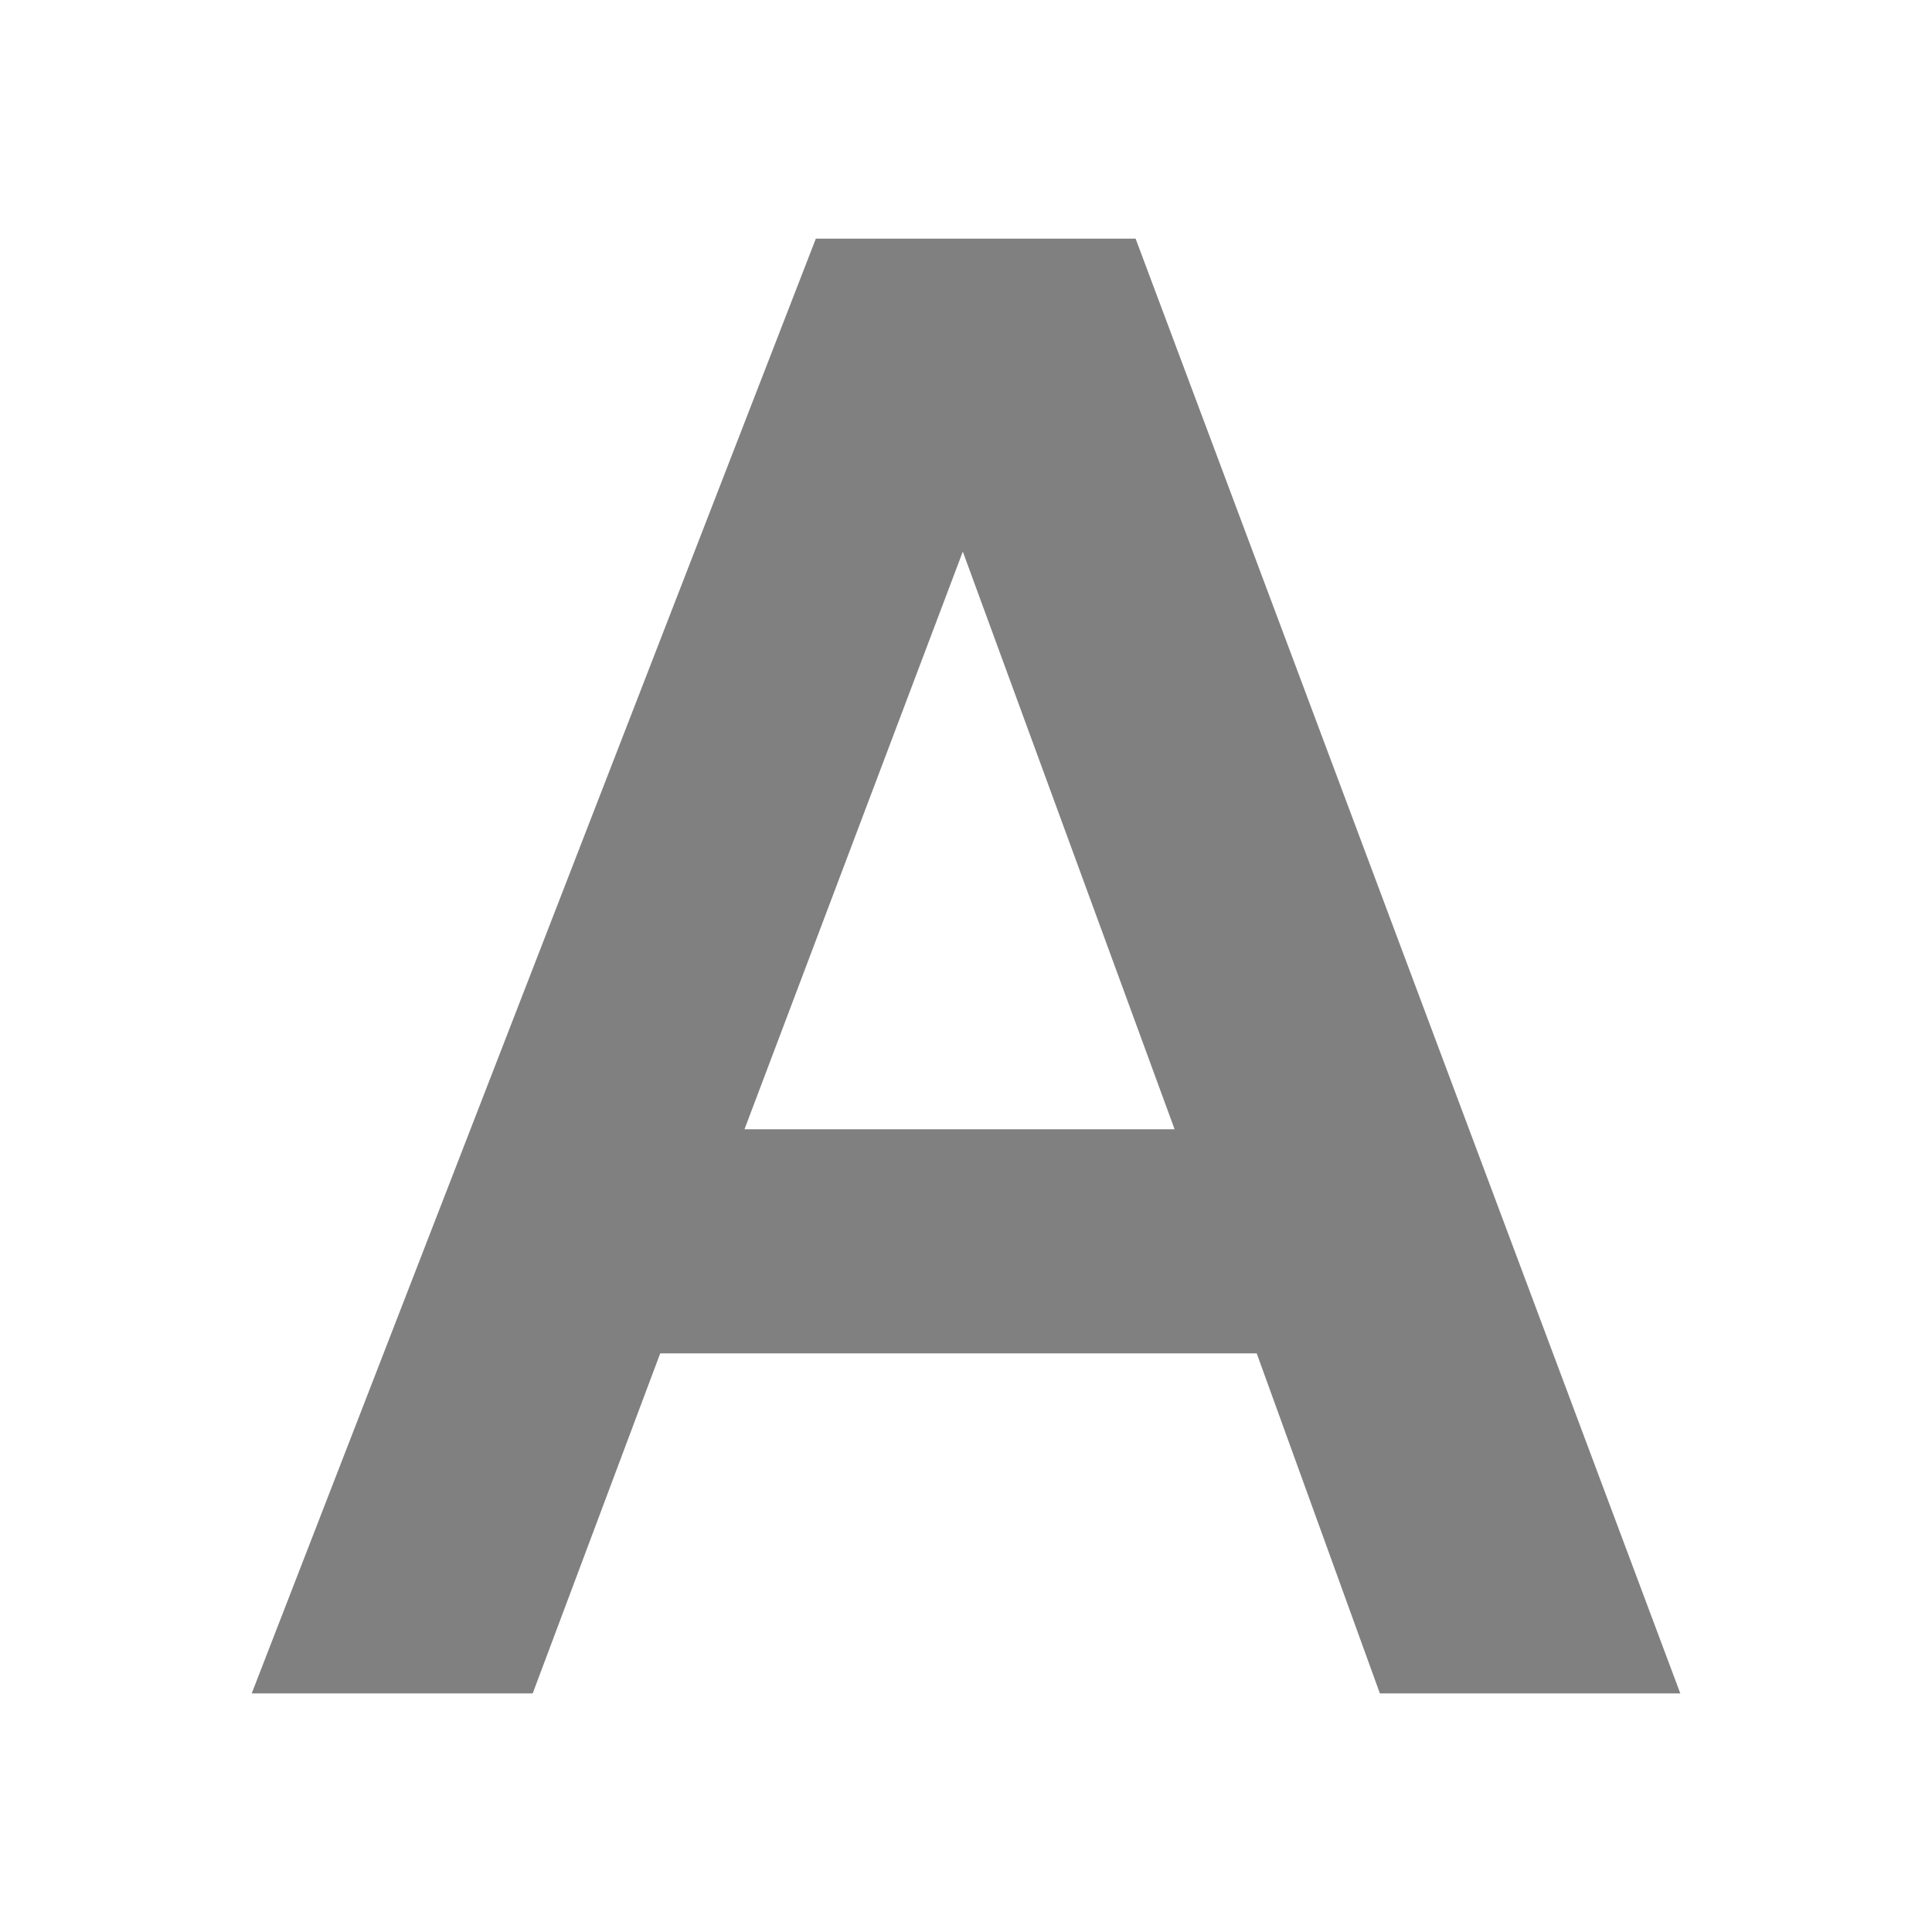
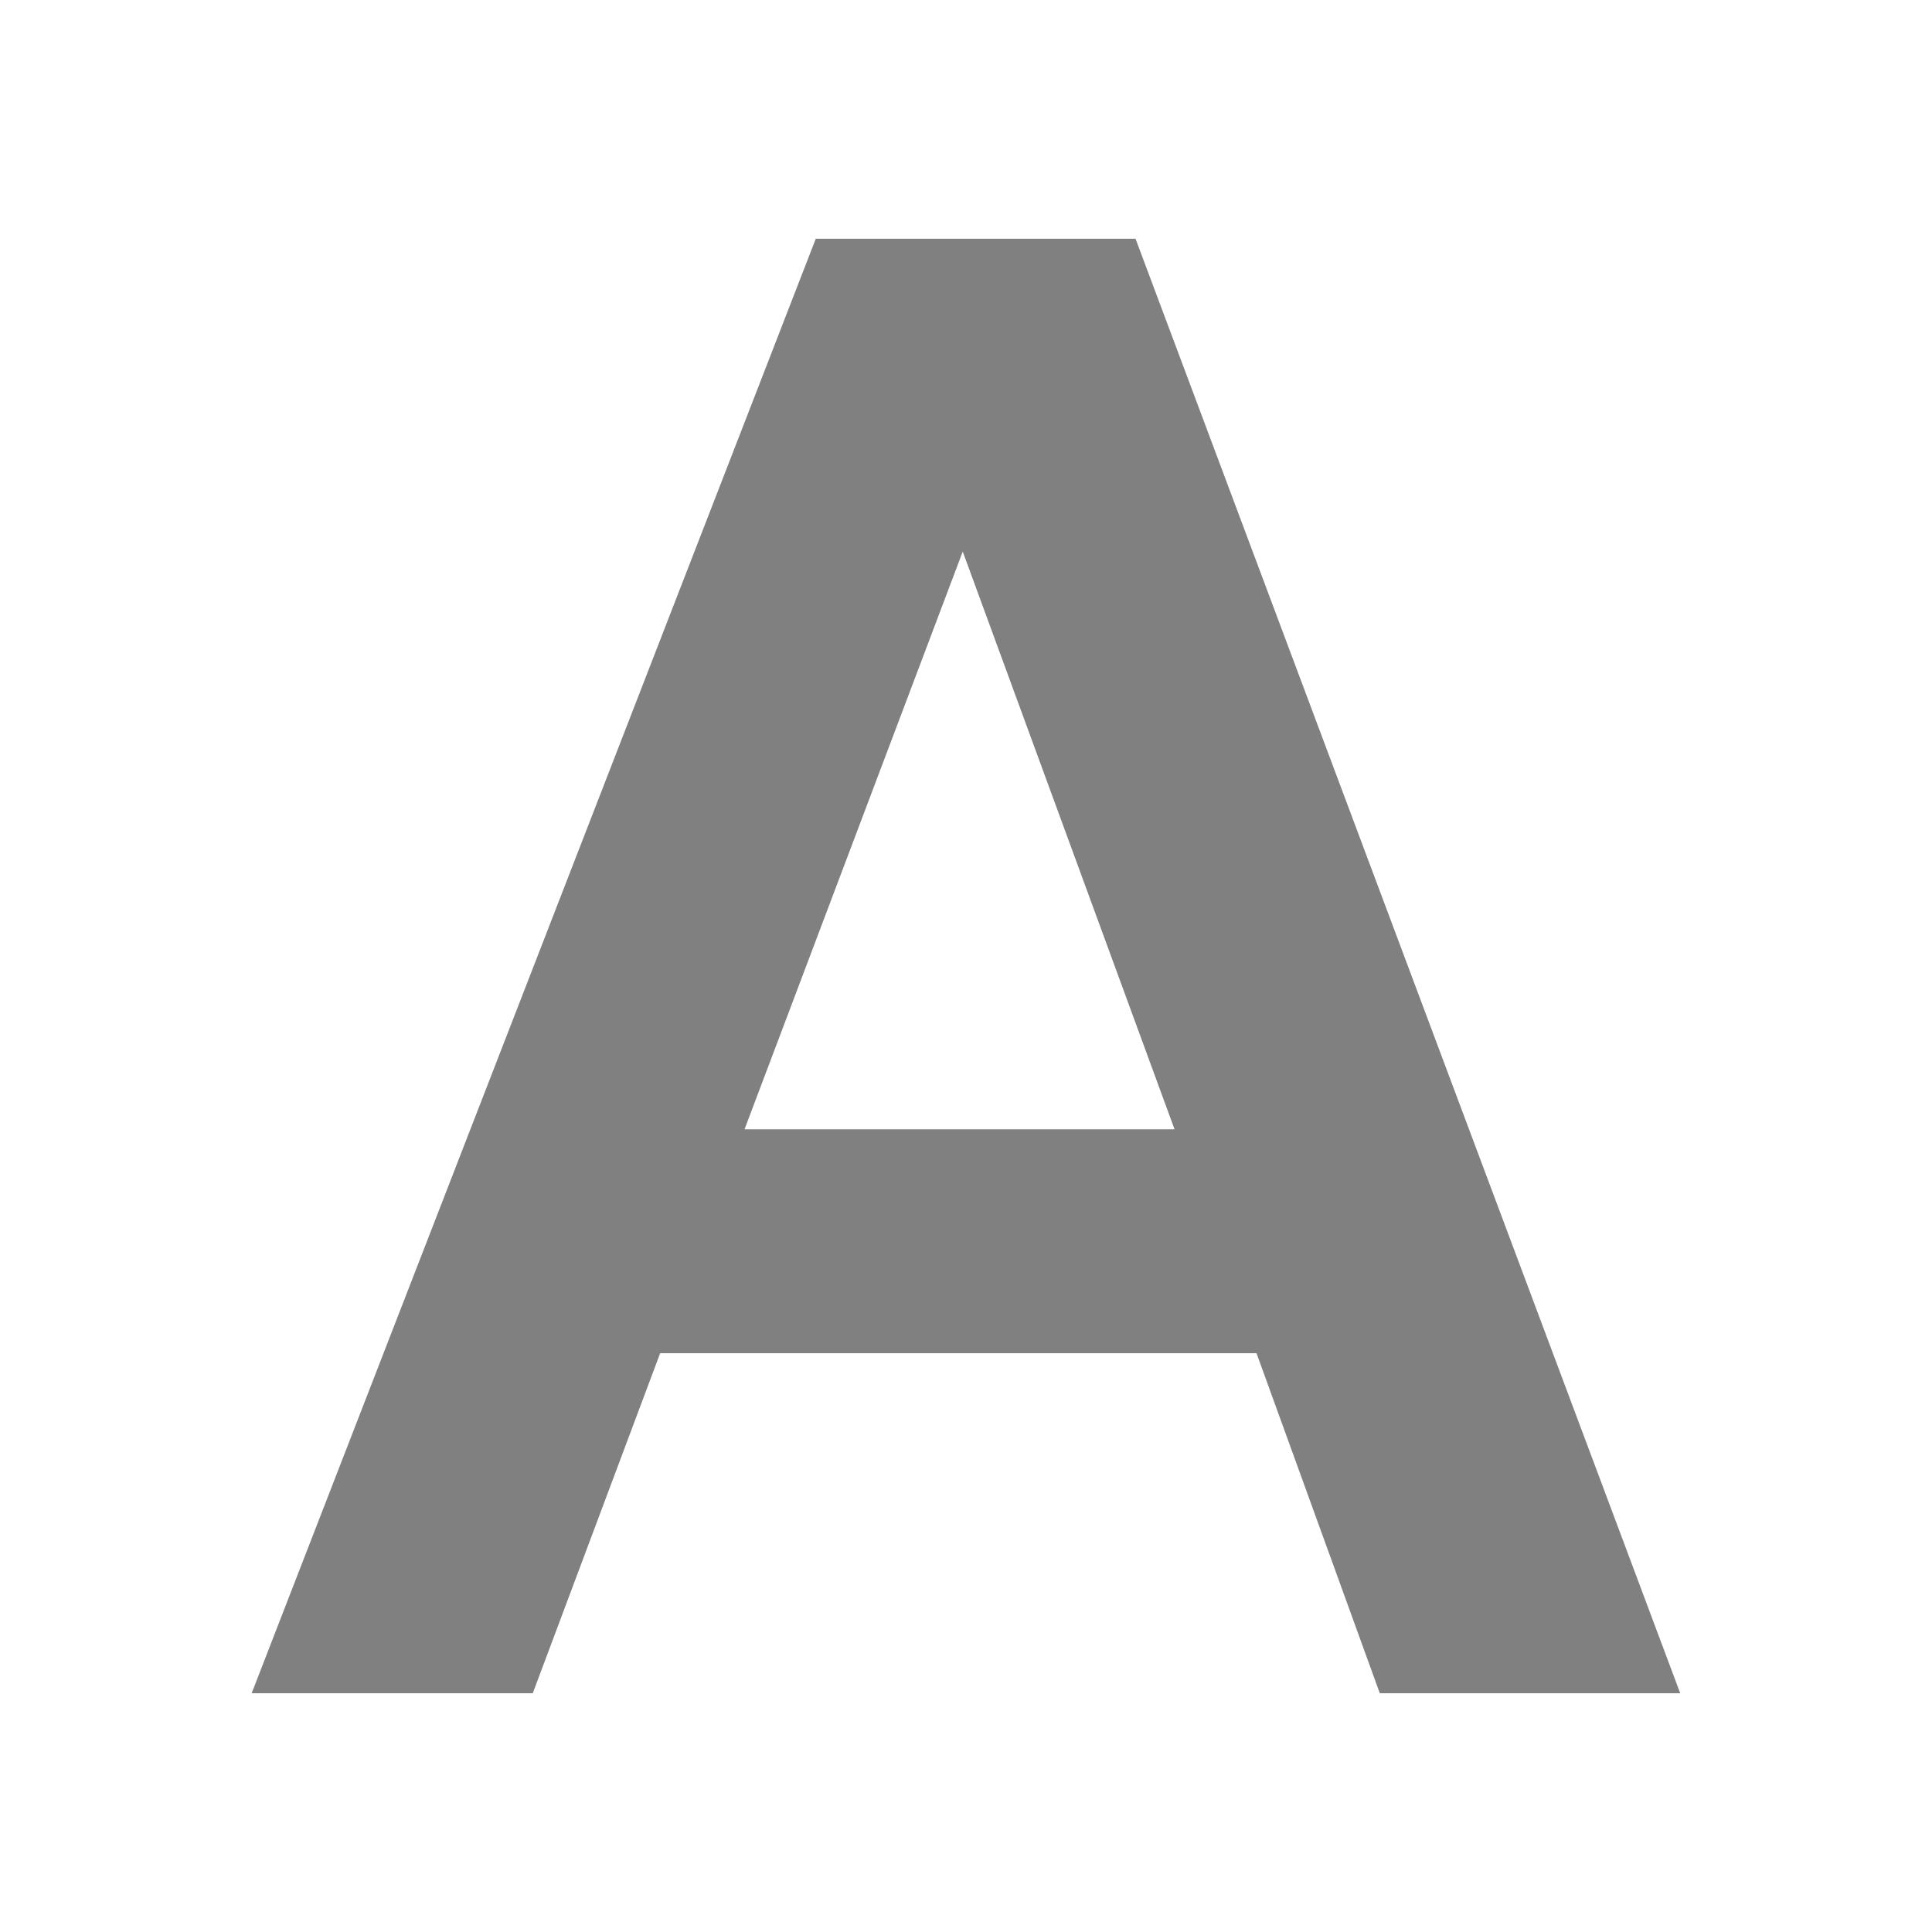
- <svg xmlns="http://www.w3.org/2000/svg" id="svg4" version="1.1" height="16" width="16">
+ <svg xmlns="http://www.w3.org/2000/svg" width="16" height="16" version="1.1" id="svg4">
  <defs id="defs8" />
-   <g transform="rotate(-130.9743,7.945338,8.118743)" id="g822">
-     <g id="text816" style="font-style:normal;font-variant:normal;font-weight:normal;font-stretch:normal;font-size:40px;line-height:1.25;font-family:'Bau Pro';-inkscape-font-specification:'Bau Pro';letter-spacing:0px;word-spacing:0px;fill:#000000;fill-opacity:1;stroke:none" transform="rotate(130.9743)" aria-label="A">
-       <path id="path818" style="font-size:16px;fill:#808080;fill-opacity:1;stroke:none;stroke-width:1" d="m -1.558,-8.233 h 4.94 l 1.02,2.816 H 6.89 L 2.379,-17.465 H -0.269 L -4.941,-5.417 h 2.327 z M 2.702,-10.089 h -3.562 l 1.808,-4.784 z" />
-     </g>
-   </g>
+   <path id="path834" d="M 6.756,1.977 2.084,14.023 h 2.328 L 5.467,11.207 H 10.406 l 1.021,2.816 h 2.488 L 9.404,1.977 Z M 7.973,4.568 9.727,9.352 H 6.166 Z" style="display:inline;fill:#808080;fill-opacity:1;stroke:none;stroke-width:1px;stroke-linecap:butt;stroke-linejoin:miter;stroke-opacity:1" />
</svg>
